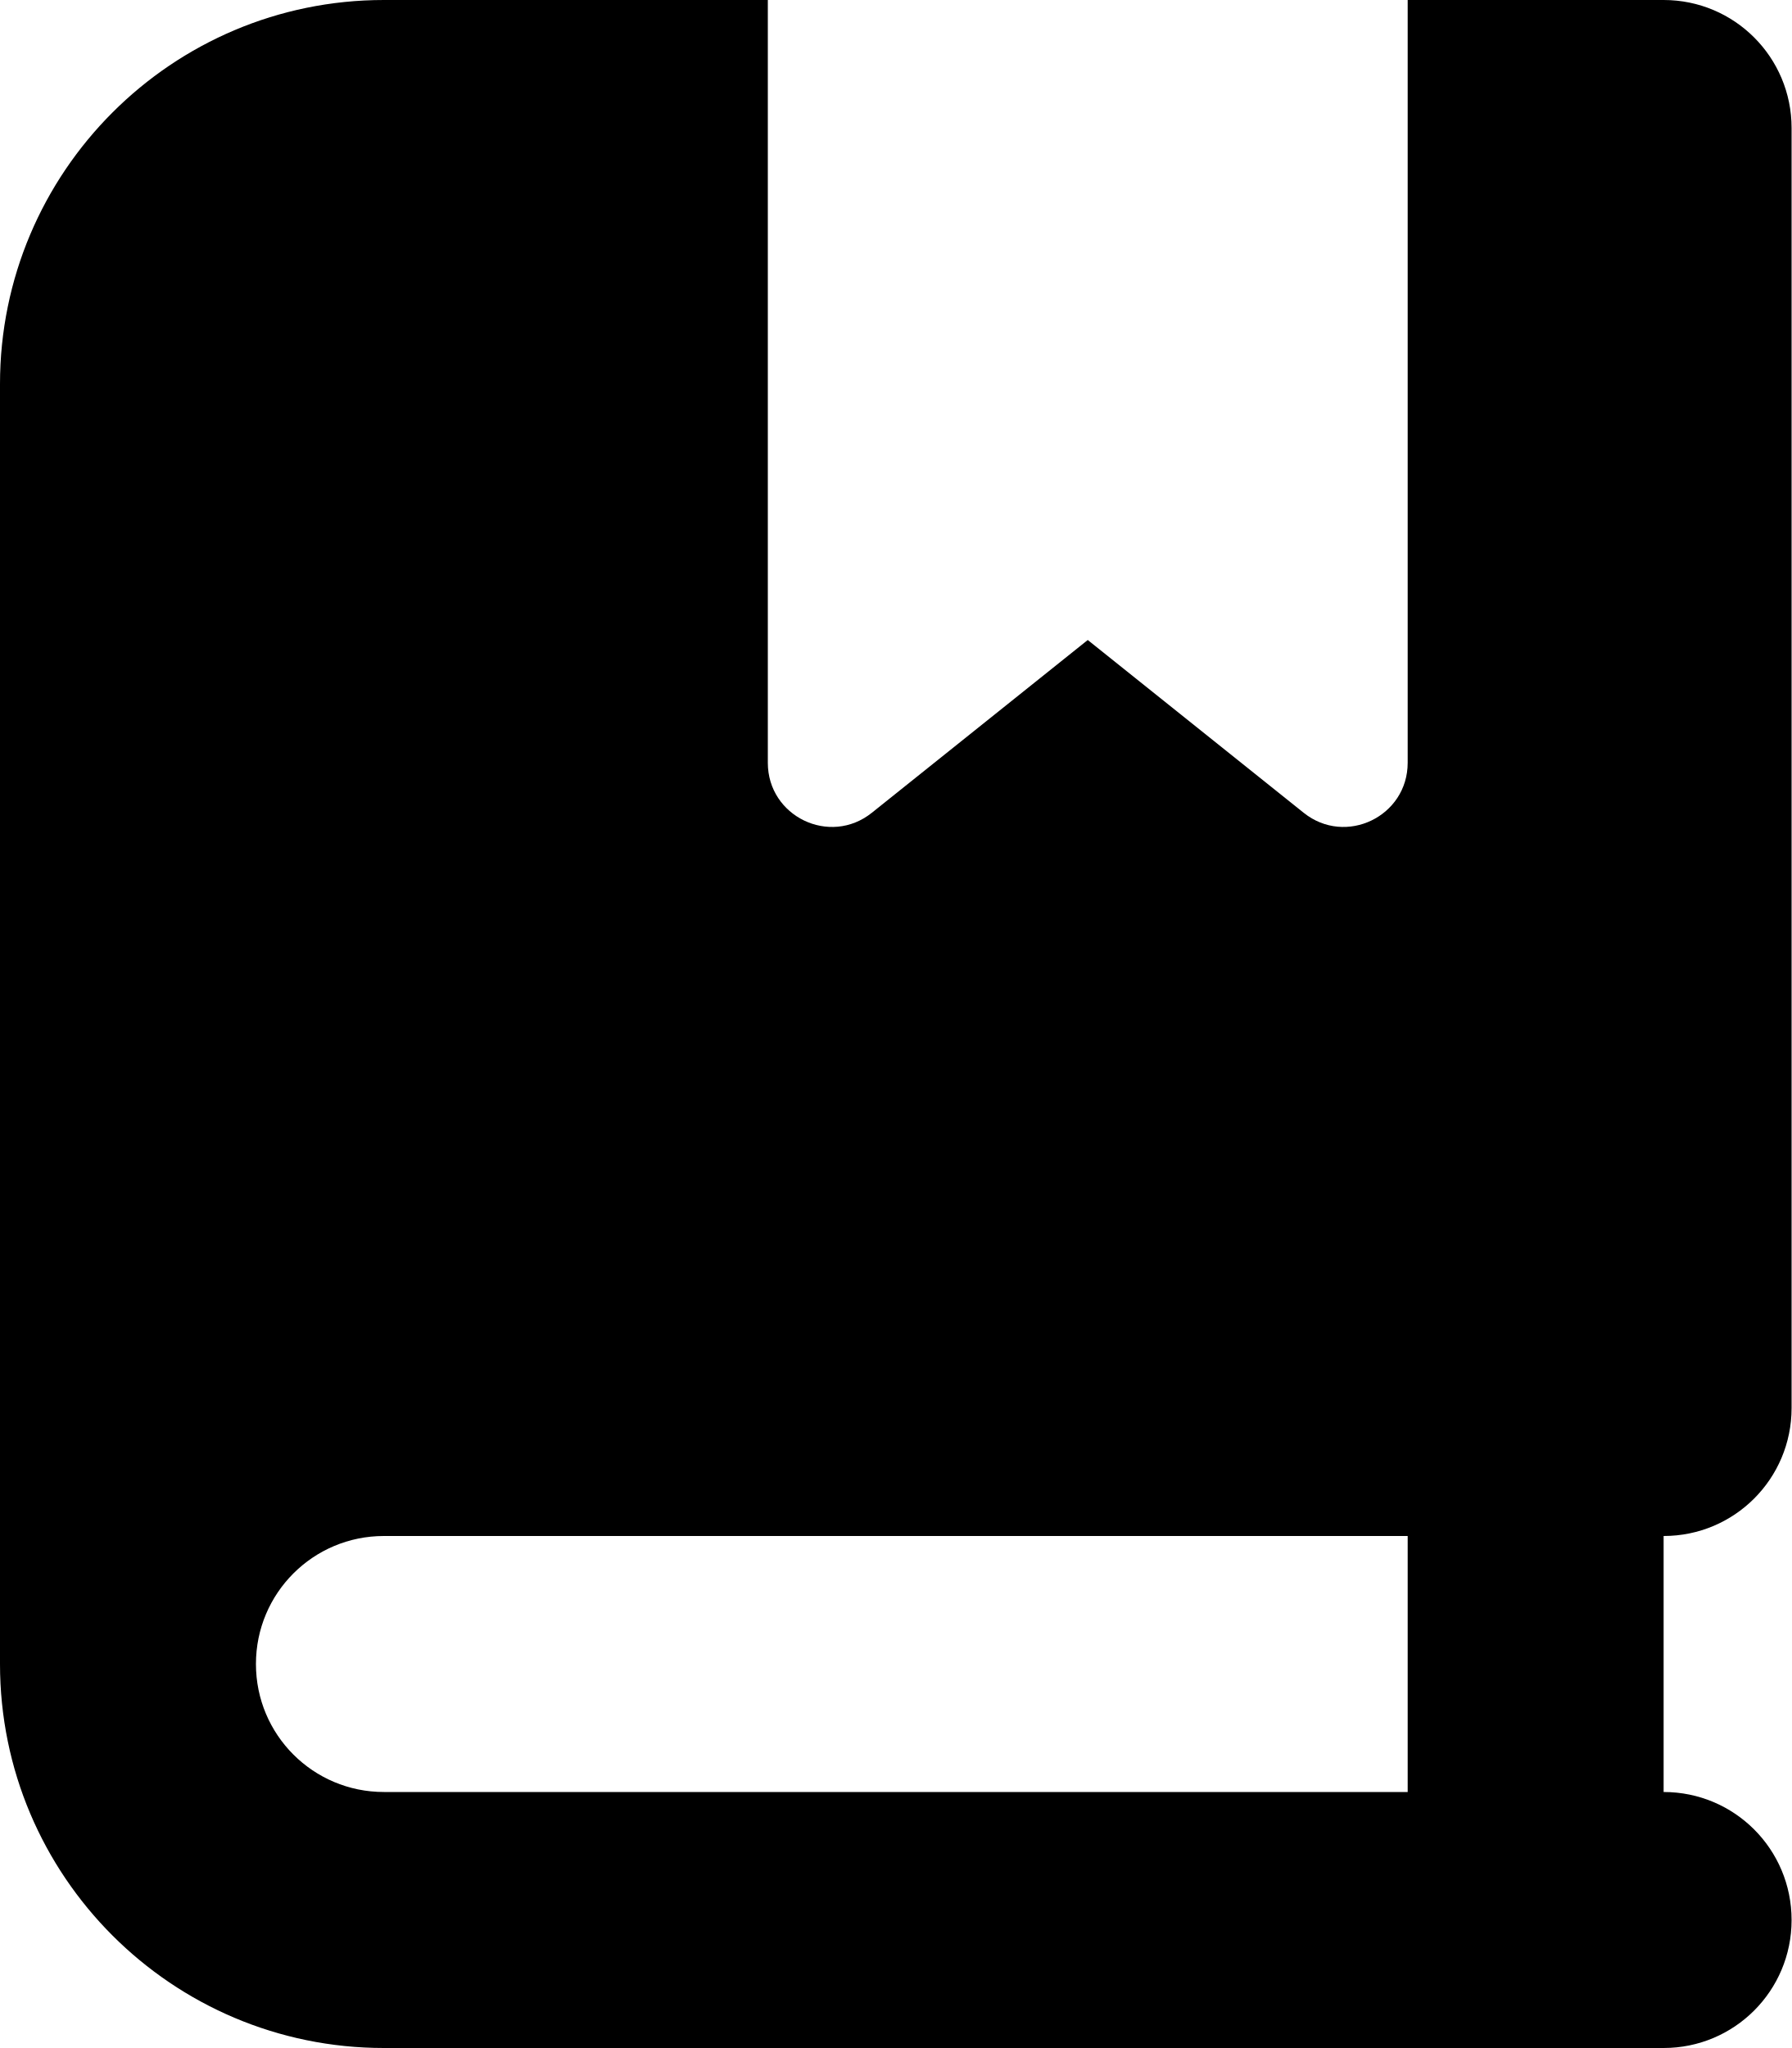
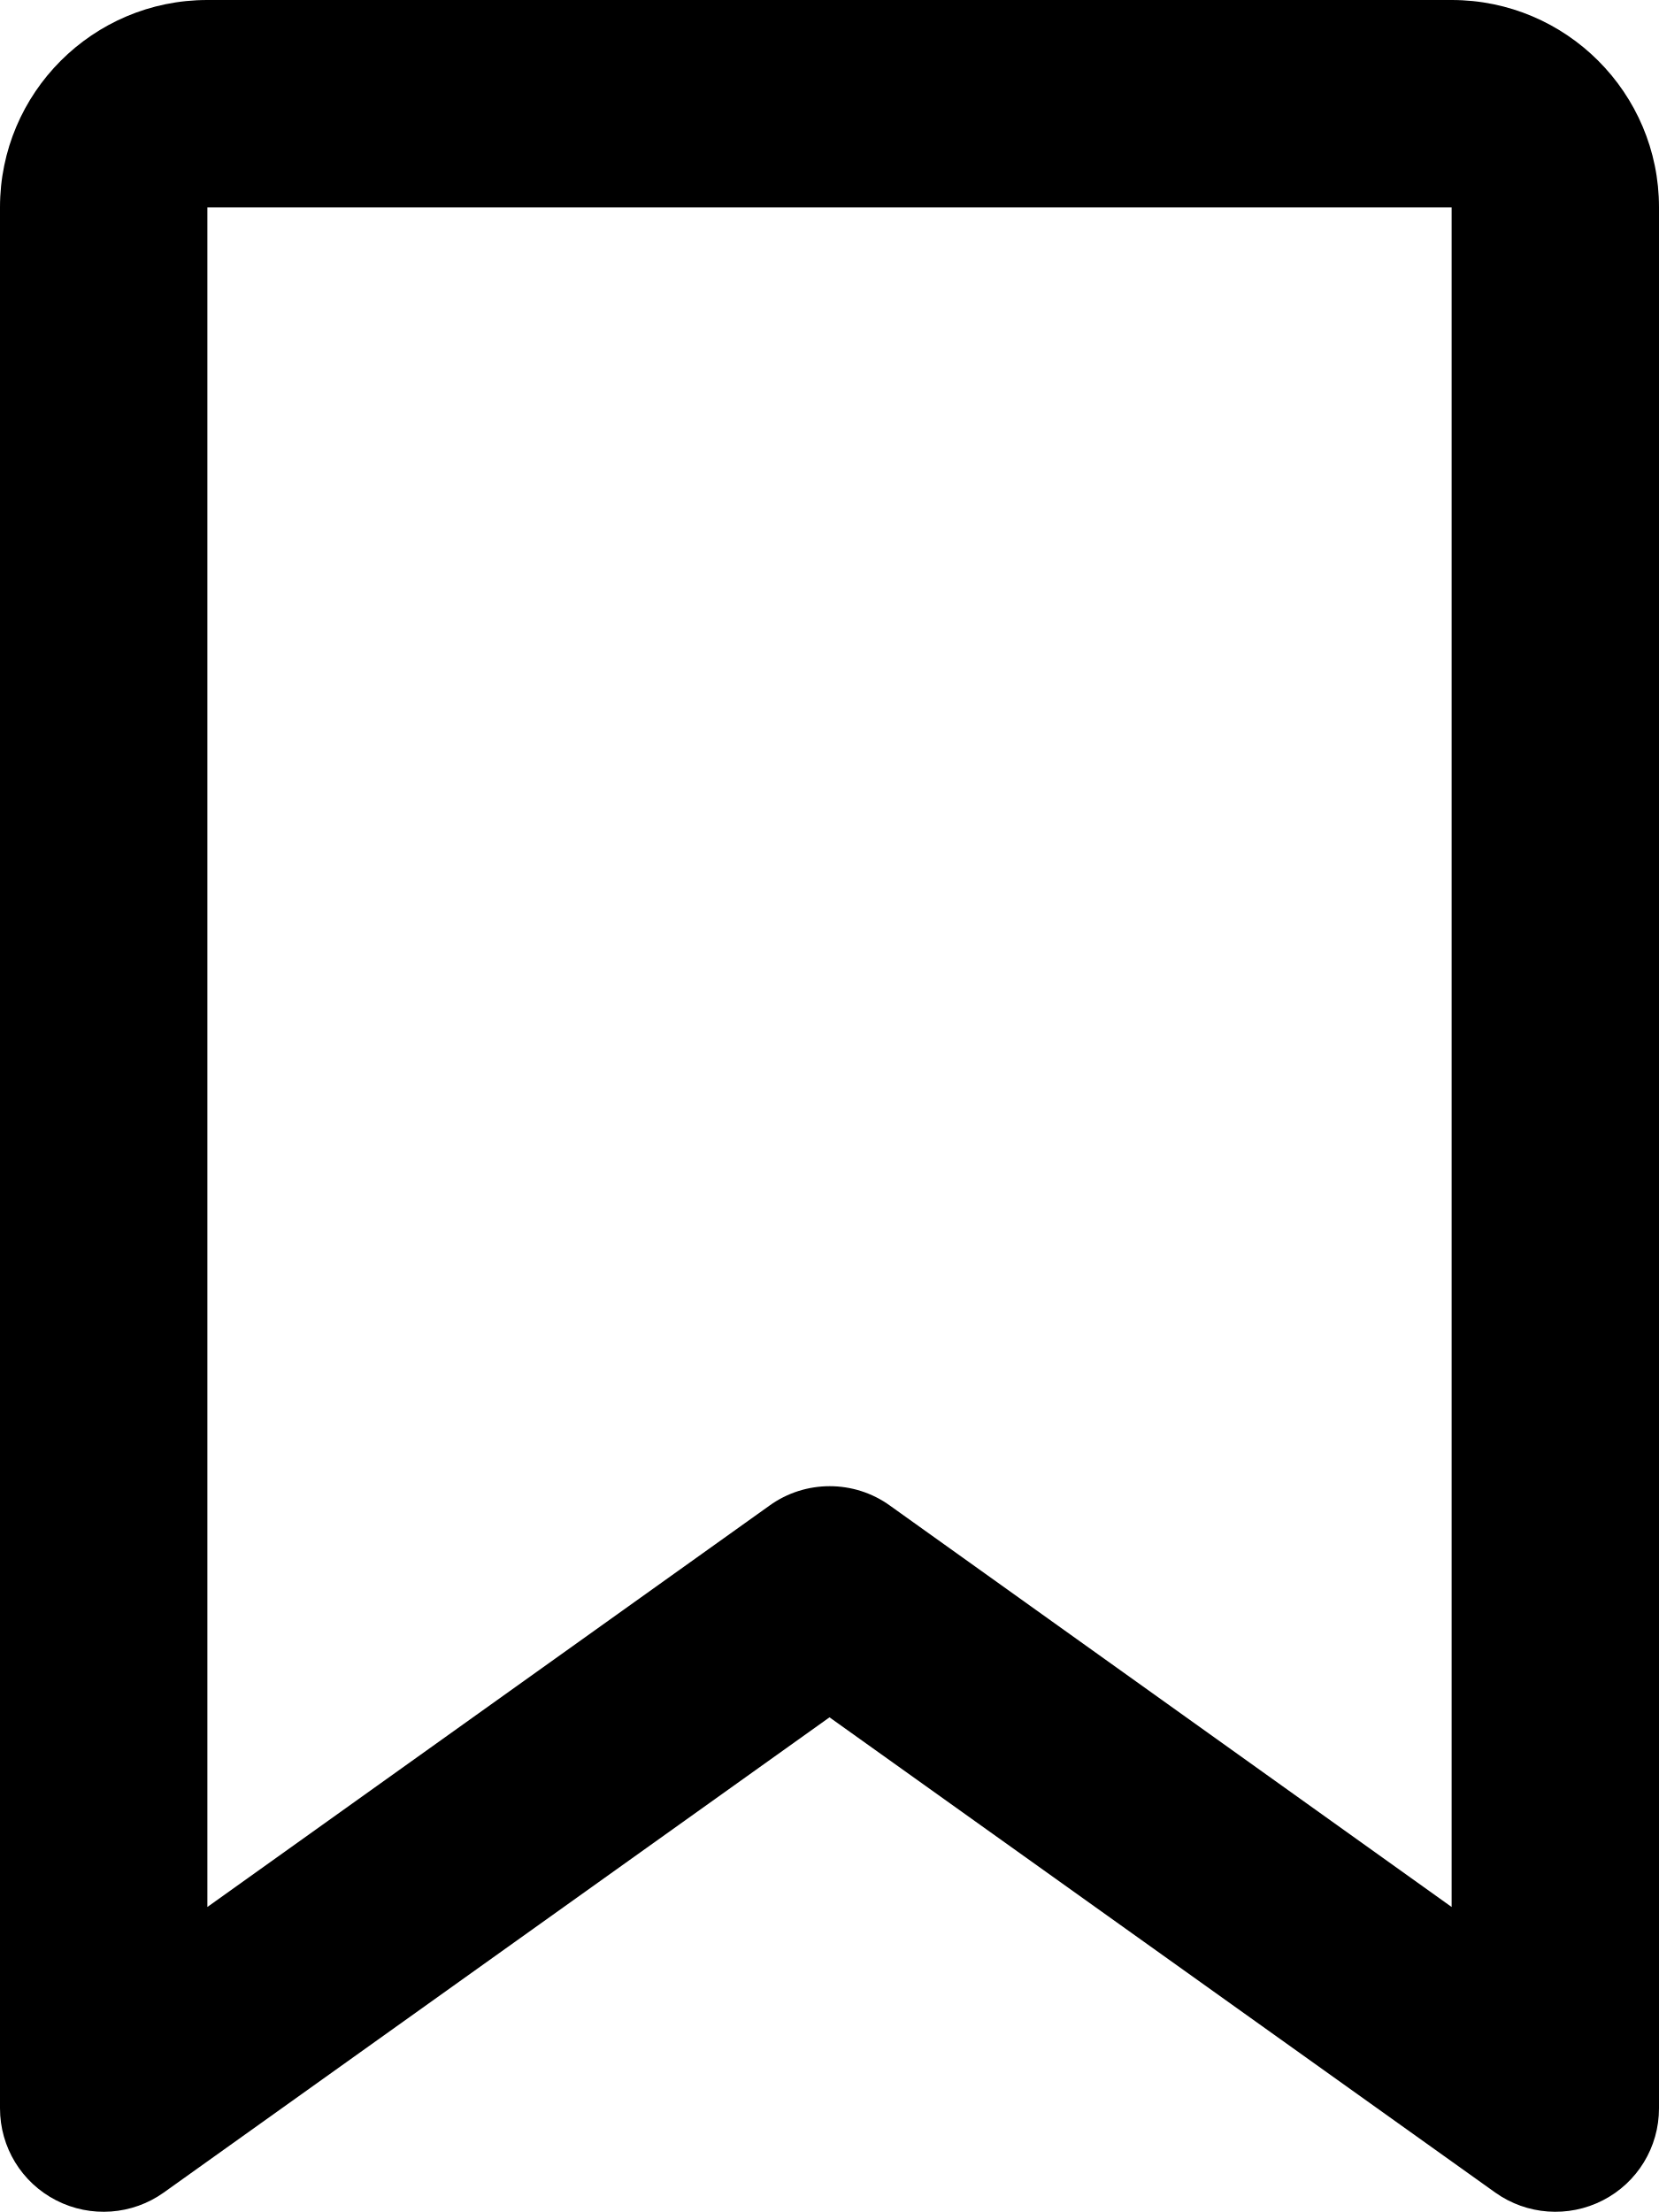
- <svg xmlns="http://www.w3.org/2000/svg" viewBox="0 0 448 512" preserveAspectRatio="xMinYMid meet">
-   <path d="M0 96C0 43 43 0 96 0h96V190.7c0 13.4 15.5 20.9 26 12.5L272 160l54 43.2c10.5 8.4 26 .9 26-12.5V0h32 32c17.7 0 32 14.3 32 32V352c0 17.7-14.3 32-32 32v64c17.7 0 32 14.3 32 32s-14.3 32-32 32H384 96c-53 0-96-43-96-96V96zM64 416c0 17.7 14.3 32 32 32H352V384H96c-17.7 0-32 14.3-32 32z" />
+ <svg xmlns="http://www.w3.org/2000/svg" height="1em" viewBox="0 0 384 512" preserveAspectRatio="xMinYMid meet">
+   <path d="M0 48C0 21.5 21.5 0 48 0l0 48V441.4l130.1-92.9c8.3-6 19.6-6 27.9 0L336 441.4V48H48V0H336c26.5 0 48 21.5 48 48V488c0 9-5 17.2-13 21.3s-17.6 3.4-24.9-1.8L192 397.5 37.9 507.5c-7.3 5.2-16.9 5.9-24.9 1.8S0 497 0 488V48z" />
</svg>
